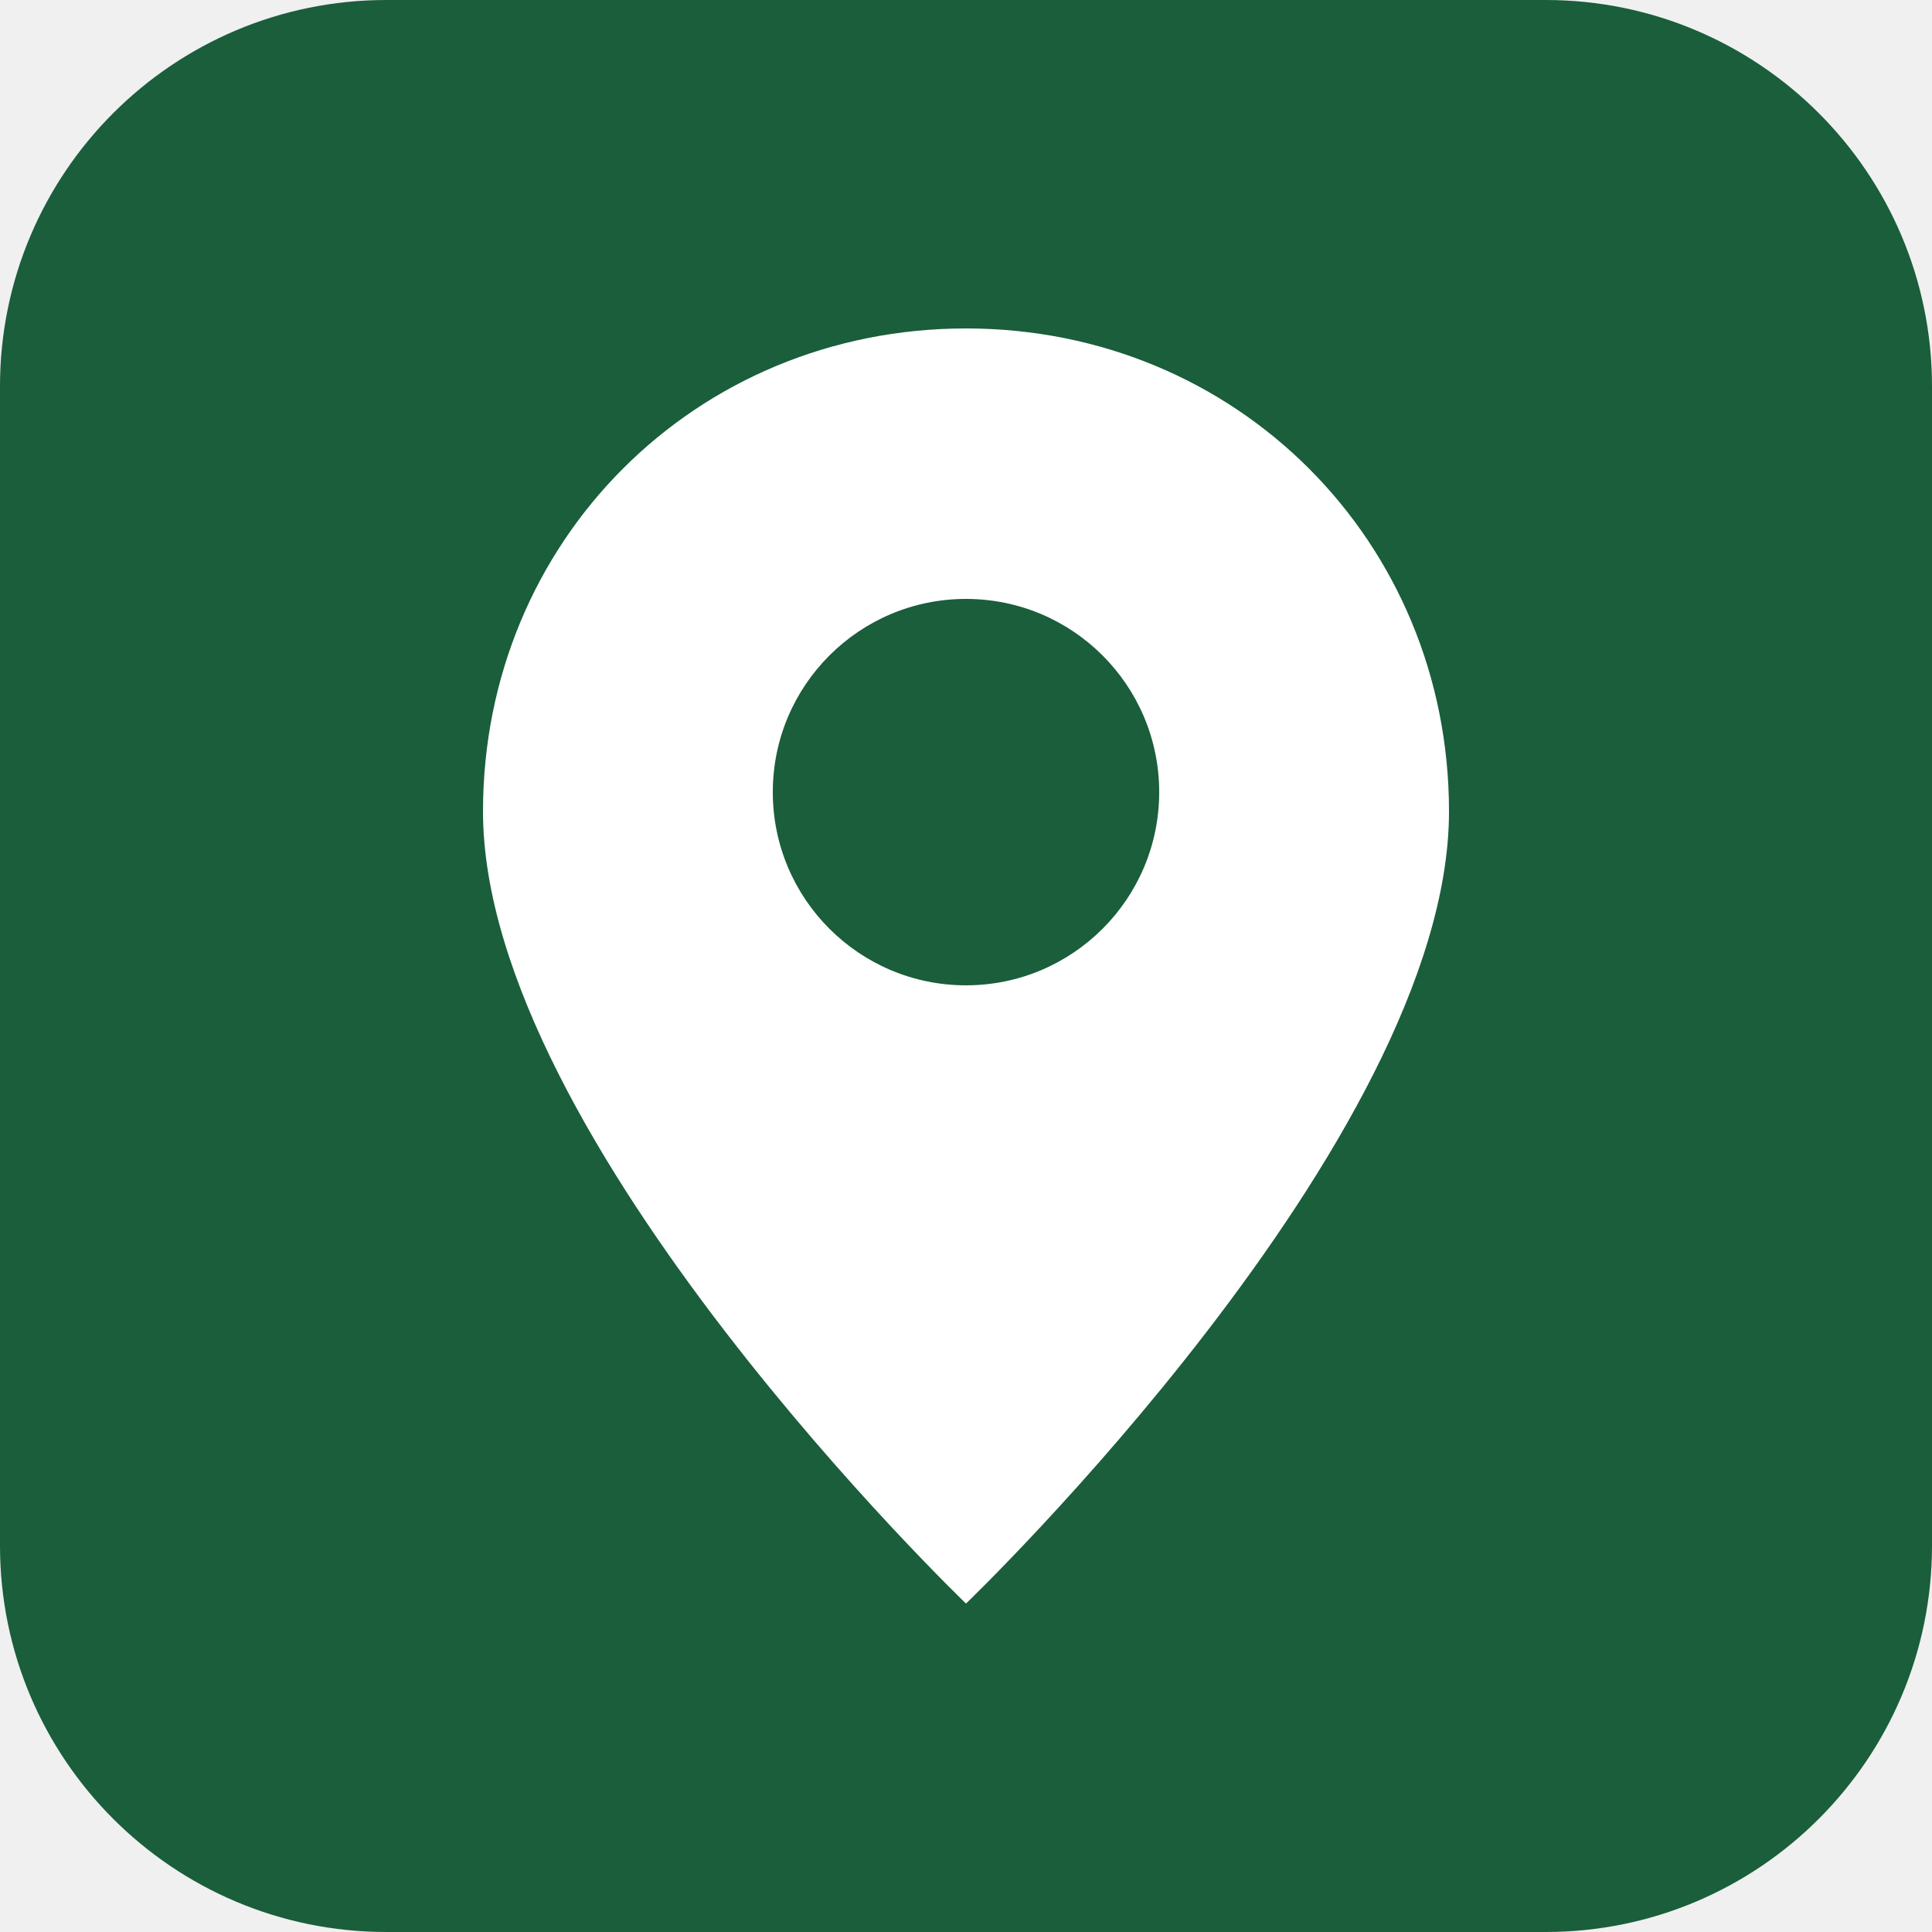
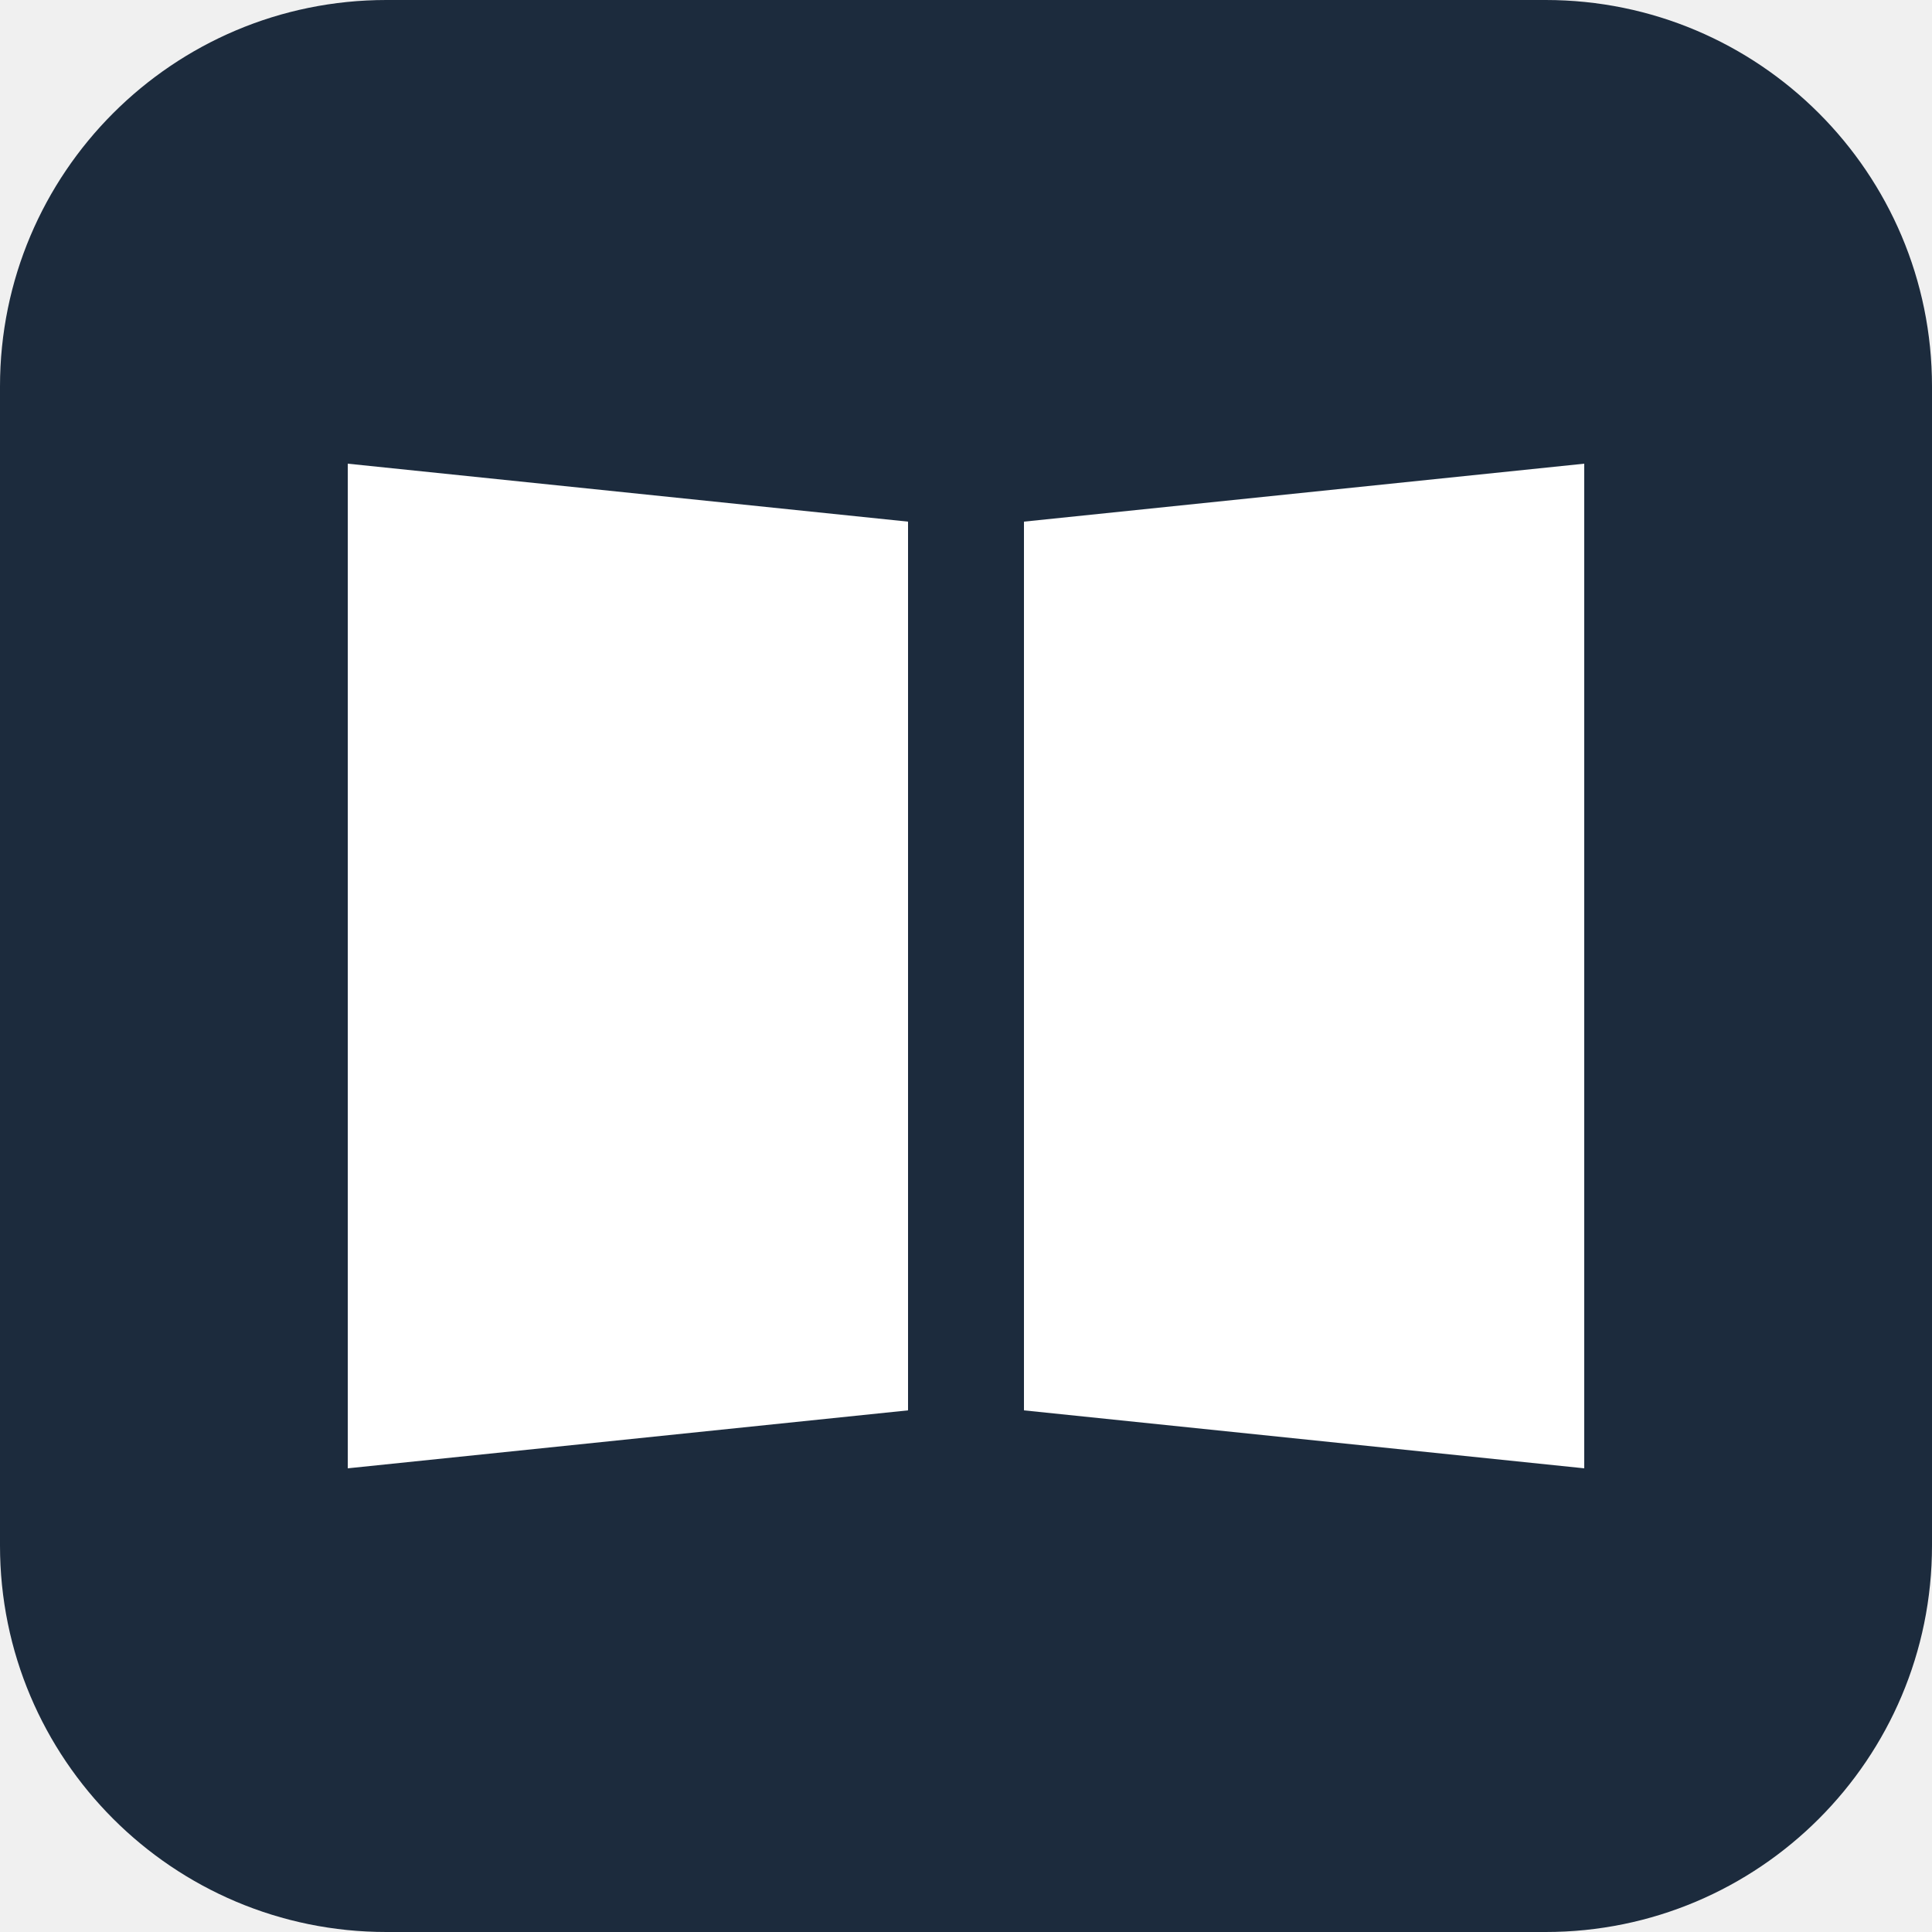
<svg xmlns="http://www.w3.org/2000/svg" viewBox="0 0 100 100">
-   <rect width="100" height="100" rx="20" fill="#1a5e3b" />
-   <path d="M50 17C36 17 25 28 25 42c0 17 25 41 25 41s25-24 25-41C75 28 64 17 50 17z" fill="white" />
-   <circle cx="50" cy="41" r="10" fill="#1a5e3b" />
+   <rect width="100" height="100" rx="20" fill="#1C2B3D" />
+   <path d="M18 24 L47 27 L47 73 L18 76 Z" fill="white" />
+   <path d="M53 27 L82 24 L82 76 L53 73 Z" fill="white" />
</svg>
